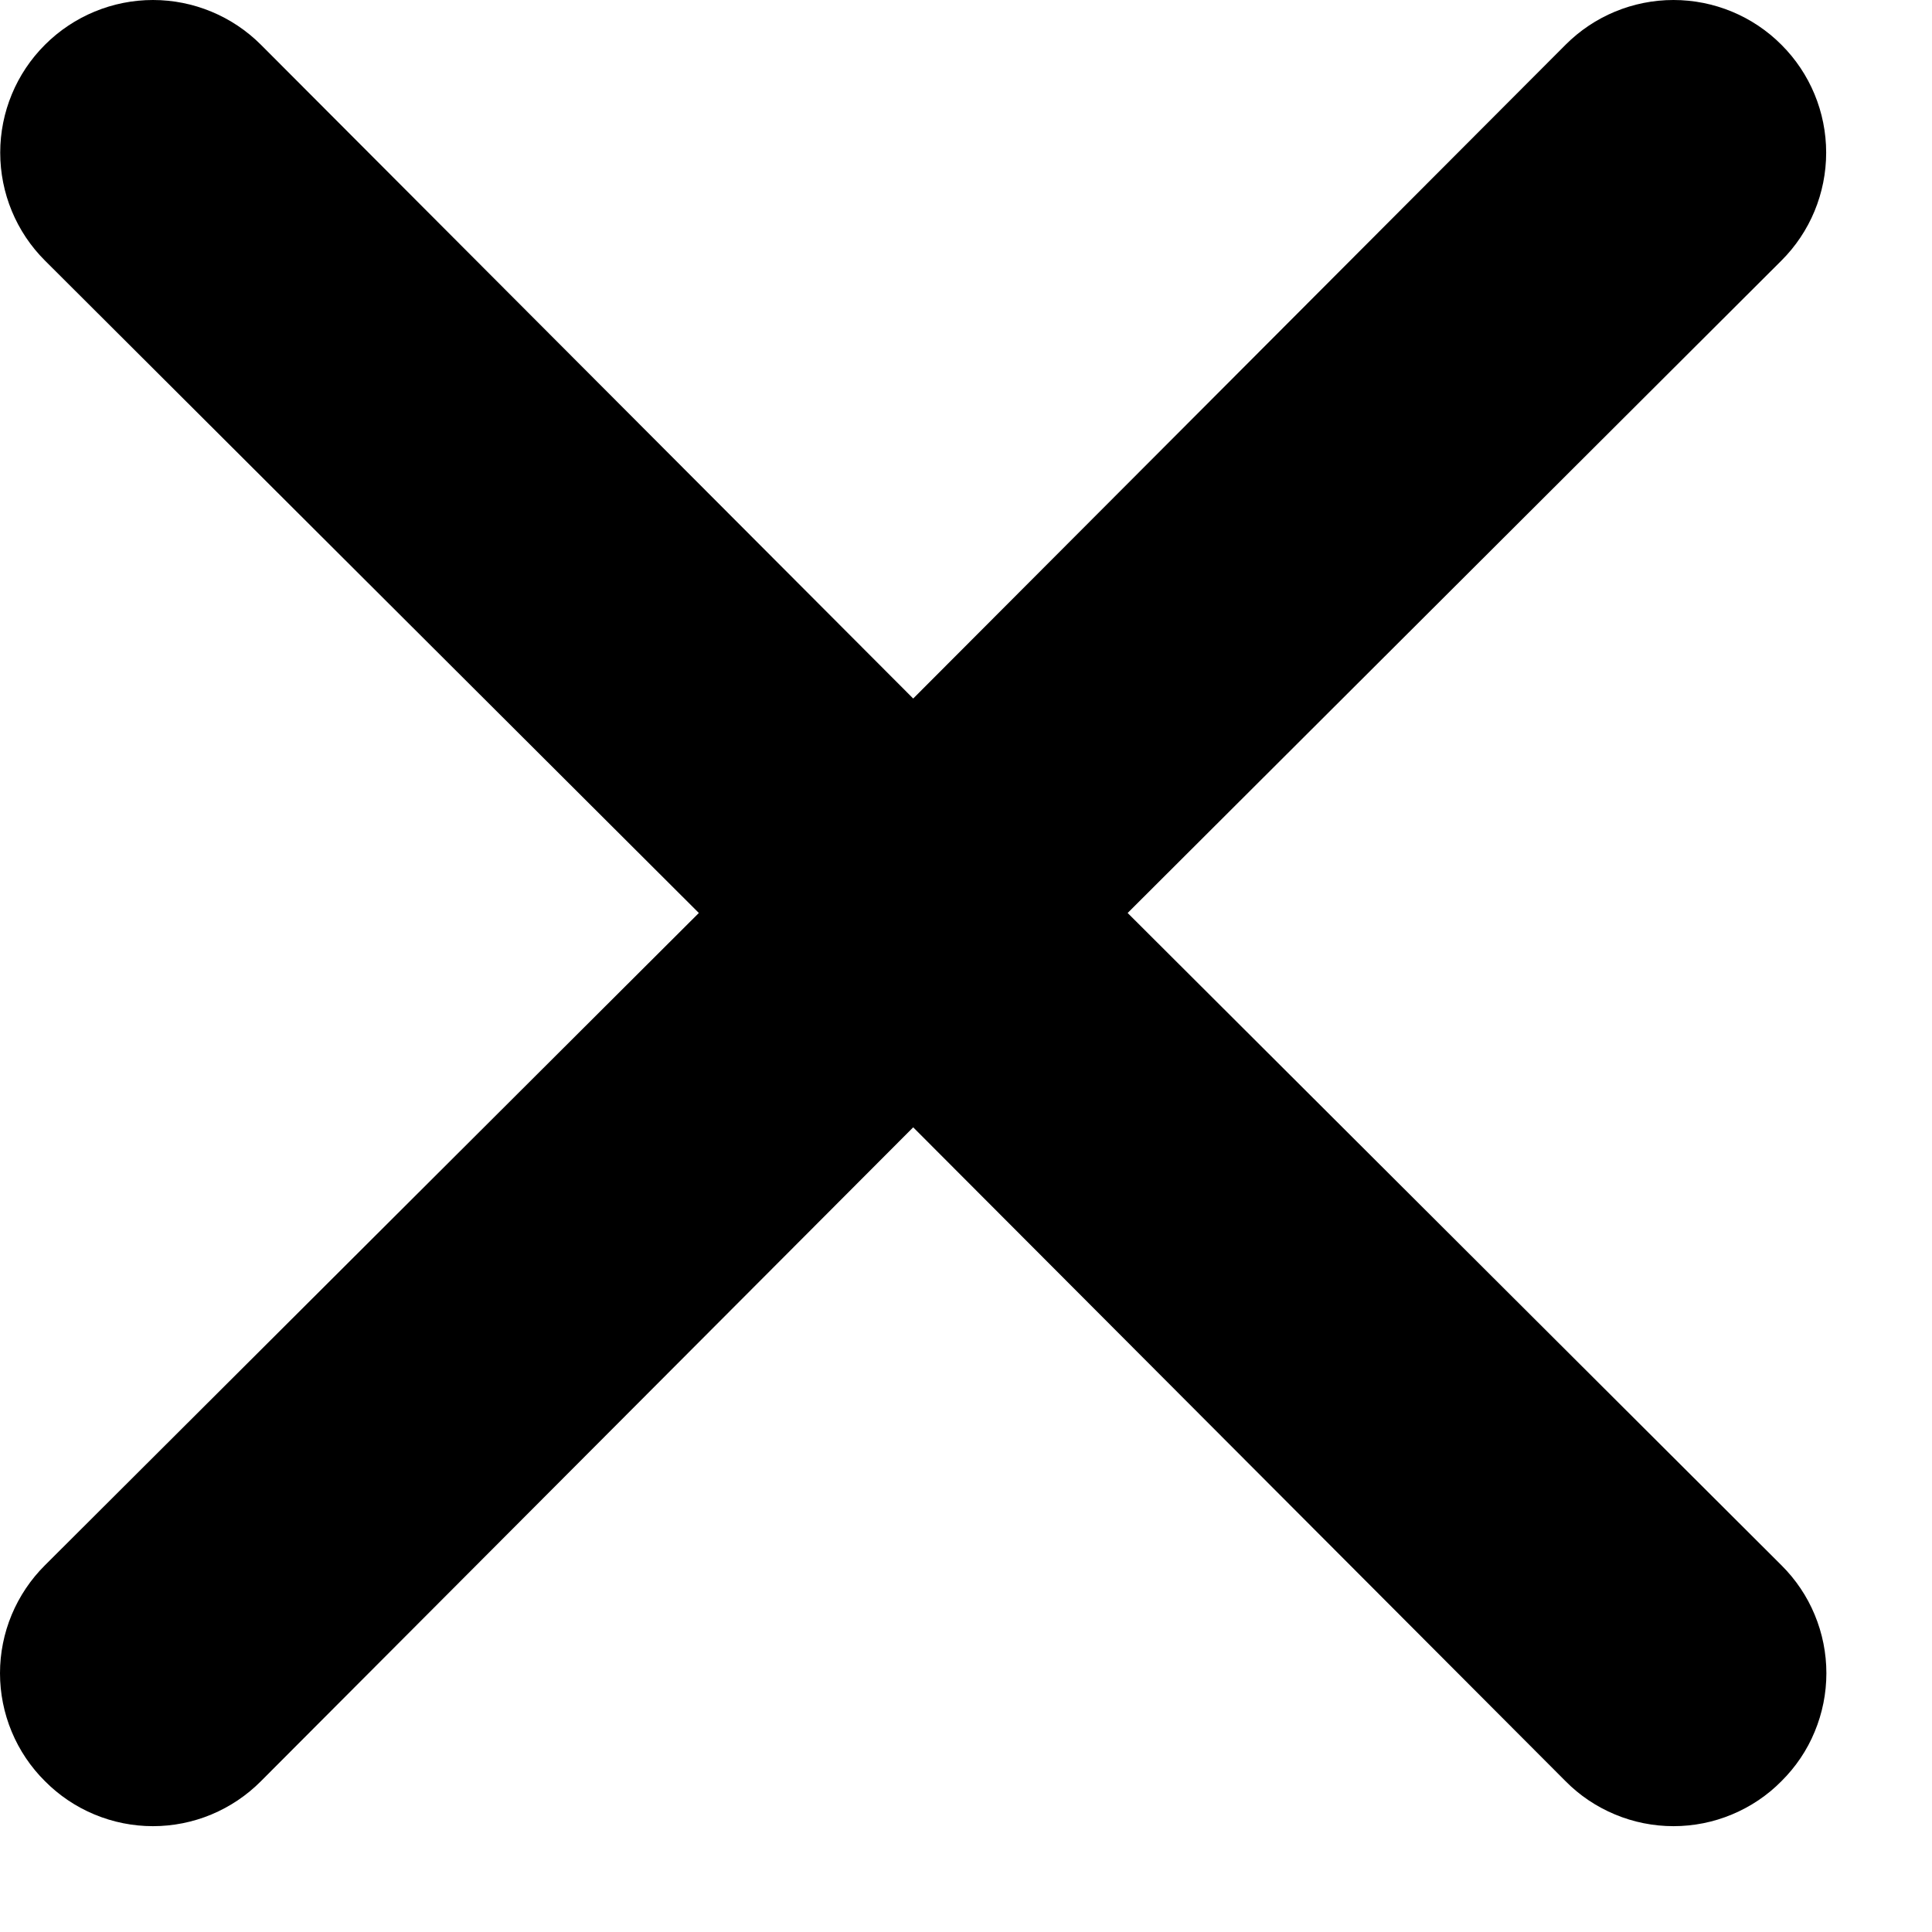
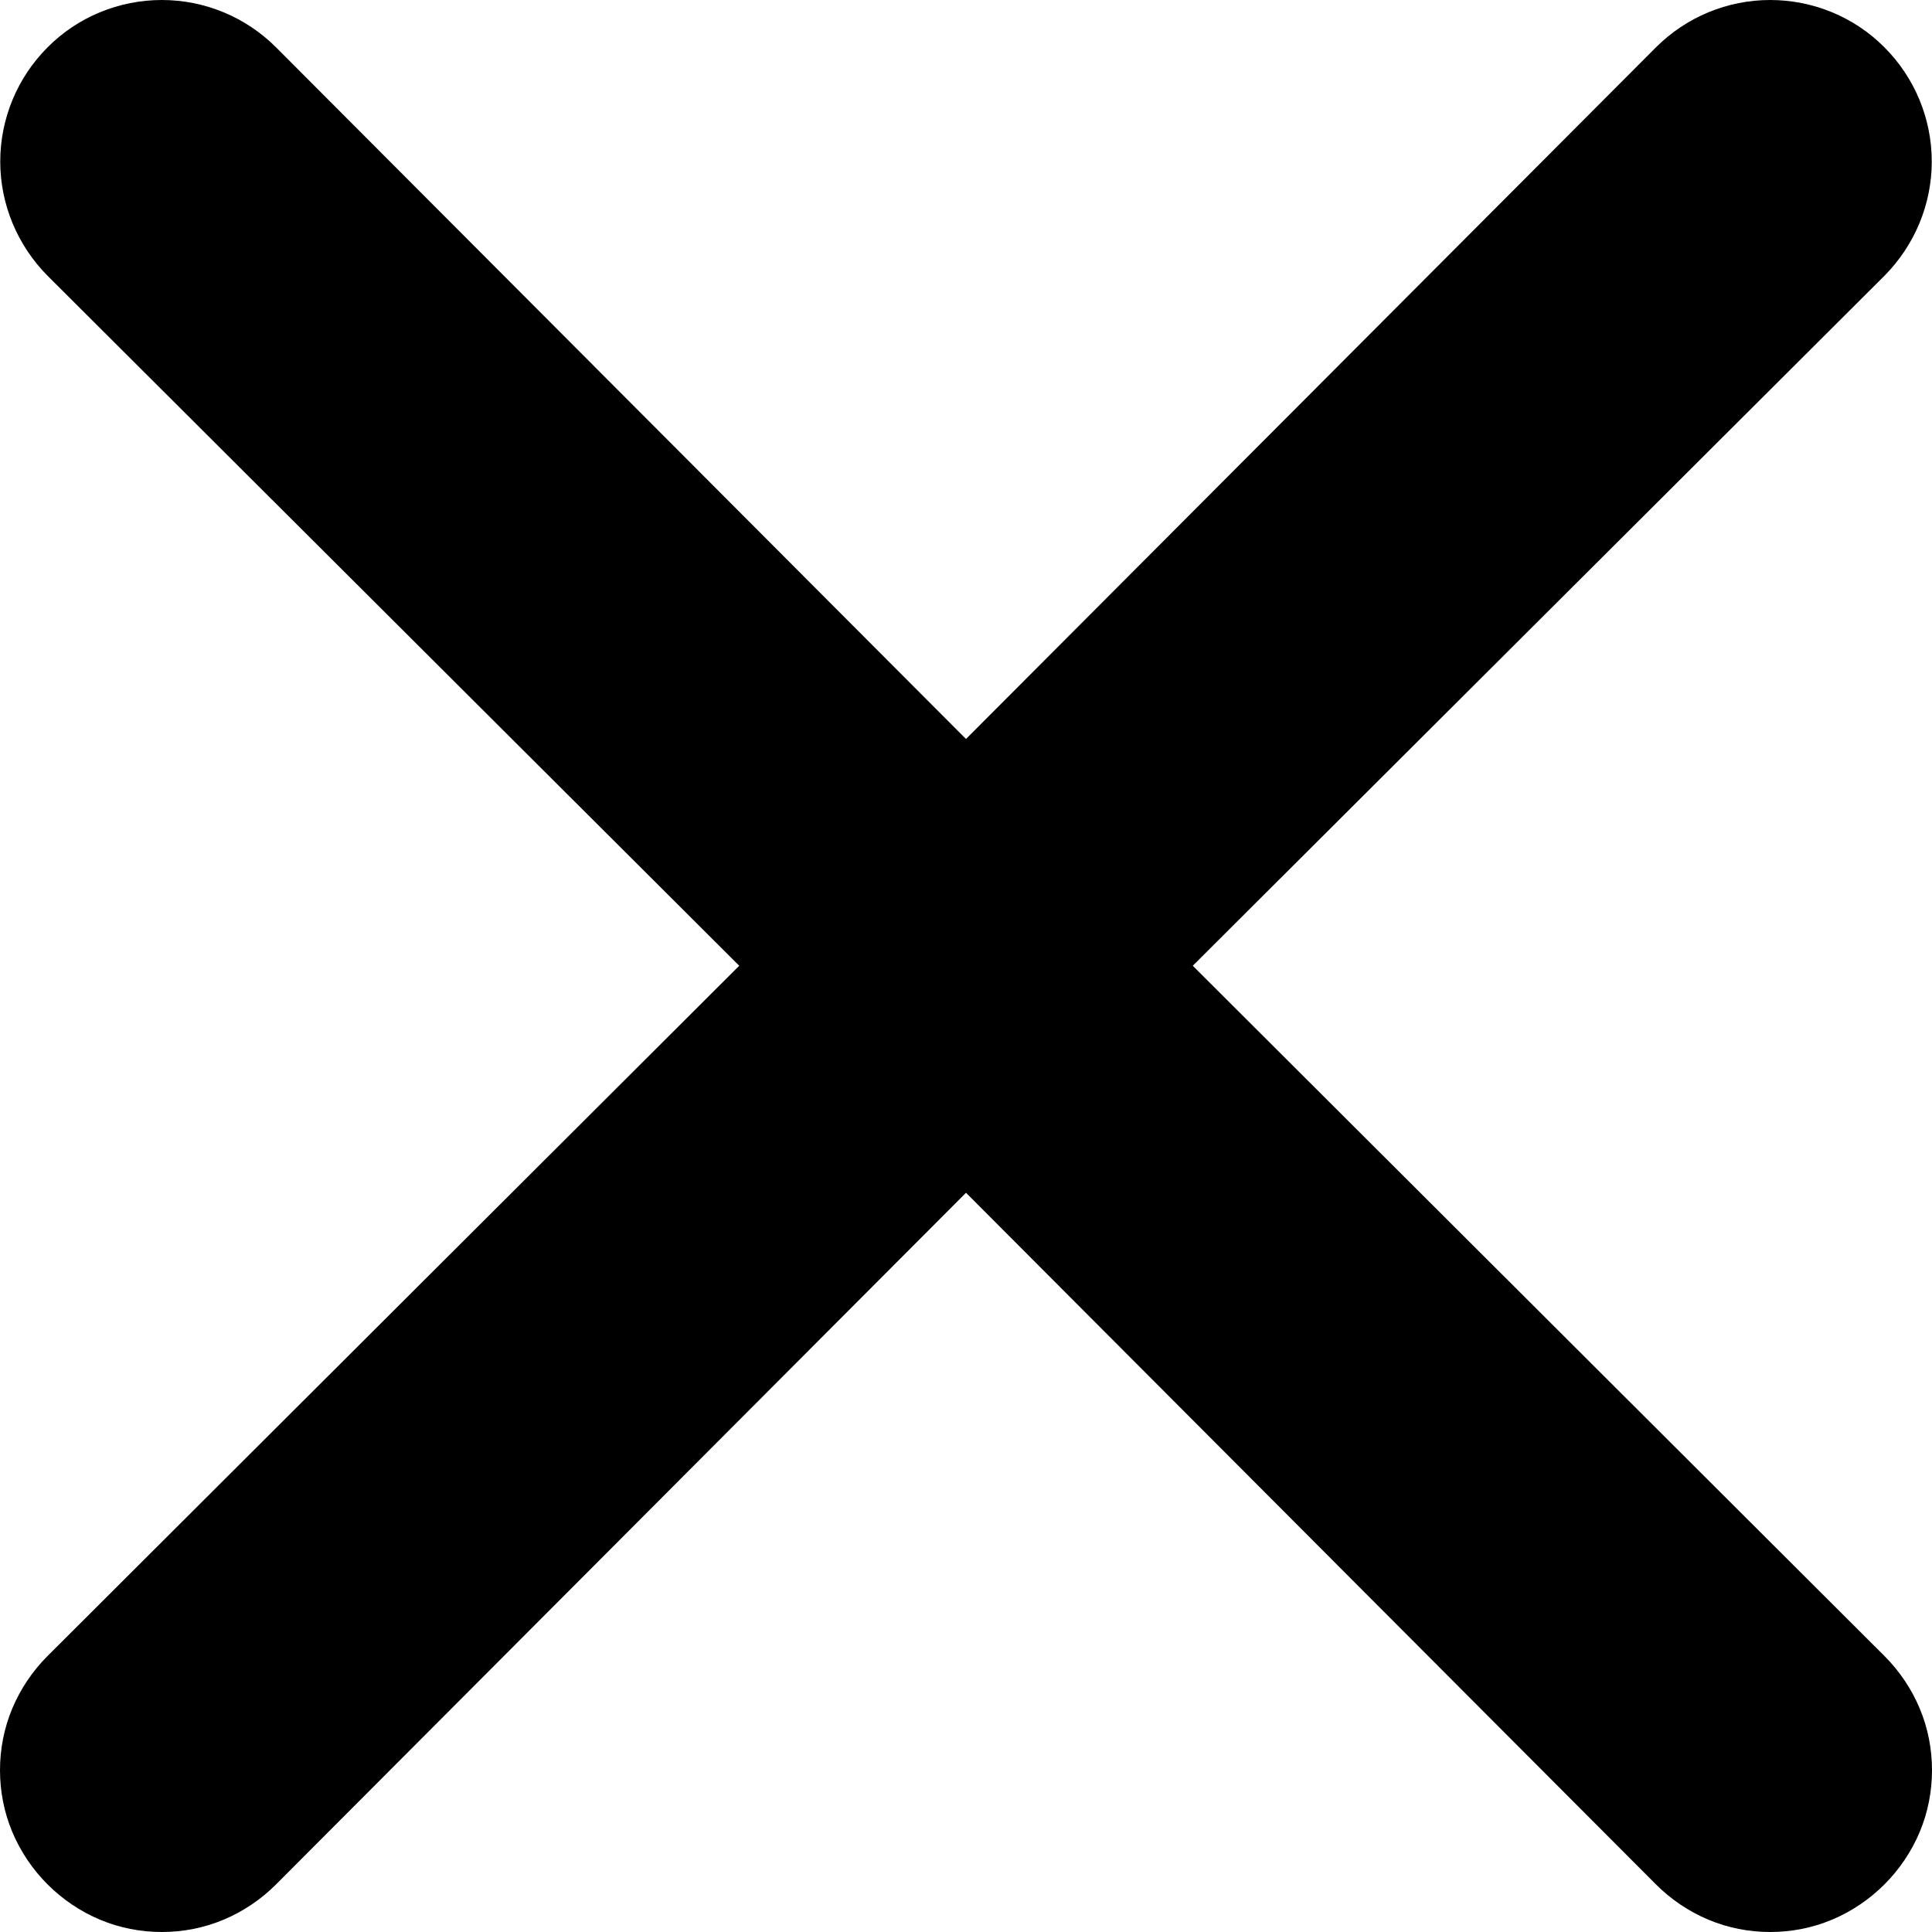
- <svg xmlns="http://www.w3.org/2000/svg" width="18" height="18" viewBox="0 0 18 18" fill="none">
-   <path d="M10.506 8.506L16.597 2.428C16.864 2.162 17.014 1.8 17.014 1.422C17.014 1.045 16.864 0.683 16.597 0.417C16.331 0.15 15.969 0 15.591 0C15.214 0 14.852 0.15 14.586 0.417L8.508 6.508L2.431 0.417C2.164 0.15 1.802 -2.81081e-09 1.425 0C1.048 2.81081e-09 0.686 0.15 0.419 0.417C0.152 0.683 0.002 1.045 0.002 1.422C0.002 1.8 0.152 2.162 0.419 2.428L6.511 8.506L0.419 14.583C0.286 14.715 0.181 14.872 0.109 15.044C0.037 15.217 0 15.402 0 15.589C0 15.776 0.037 15.961 0.109 16.134C0.181 16.307 0.286 16.463 0.419 16.595C0.551 16.728 0.707 16.833 0.88 16.905C1.053 16.977 1.238 17.014 1.425 17.014C1.612 17.014 1.797 16.977 1.97 16.905C2.142 16.833 2.299 16.728 2.431 16.595L8.508 10.503L14.586 16.595C14.717 16.728 14.874 16.833 15.047 16.905C15.219 16.977 15.405 17.014 15.591 17.014C15.779 17.014 15.964 16.977 16.136 16.905C16.309 16.833 16.466 16.728 16.597 16.595C16.73 16.463 16.836 16.307 16.907 16.134C16.979 15.961 17.016 15.776 17.016 15.589C17.016 15.402 16.979 15.217 16.907 15.044C16.836 14.872 16.73 14.715 16.597 14.583L10.506 8.506Z" fill="black" />
+ <svg xmlns="http://www.w3.org/2000/svg" width="8" height="8" viewBox="0 0 8 8" fill="none">
+   <path d="M4.939 3.999L7.803 1.142C7.928 1.016 7.999 0.846 7.999 0.669C7.999 0.491 7.928 0.321 7.803 0.196C7.678 0.07 7.507 0 7.33 0C7.153 0 6.983 0.07 6.857 0.196L4 3.06L1.143 0.196C1.017 0.07 0.847 -1.32164e-09 0.67 0C0.493 1.32165e-09 0.322 0.07 0.197 0.196C0.072 0.321 0.001 0.491 0.001 0.669C0.001 0.846 0.072 1.016 0.197 1.142L3.061 3.999L0.197 6.857C0.135 6.919 0.085 6.993 0.051 7.074C0.017 7.155 0 7.242 0 7.33C0 7.418 0.017 7.505 0.051 7.586C0.085 7.667 0.135 7.741 0.197 7.803C0.259 7.865 0.333 7.915 0.414 7.949C0.495 7.983 0.582 8 0.67 8C0.758 8 0.845 7.983 0.926 7.949C1.007 7.915 1.081 7.865 1.143 7.803L4 4.939L6.857 7.803C6.919 7.865 6.993 7.915 7.074 7.949C7.155 7.983 7.242 8 7.33 8C7.418 8 7.505 7.983 7.586 7.949C7.667 7.915 7.741 7.865 7.803 7.803C7.865 7.741 7.915 7.667 7.949 7.586C7.983 7.505 8 7.418 8 7.33C8 7.242 7.983 7.155 7.949 7.074C7.915 6.993 7.865 6.919 7.803 6.857L4.939 3.999Z" fill="black" />
</svg>
